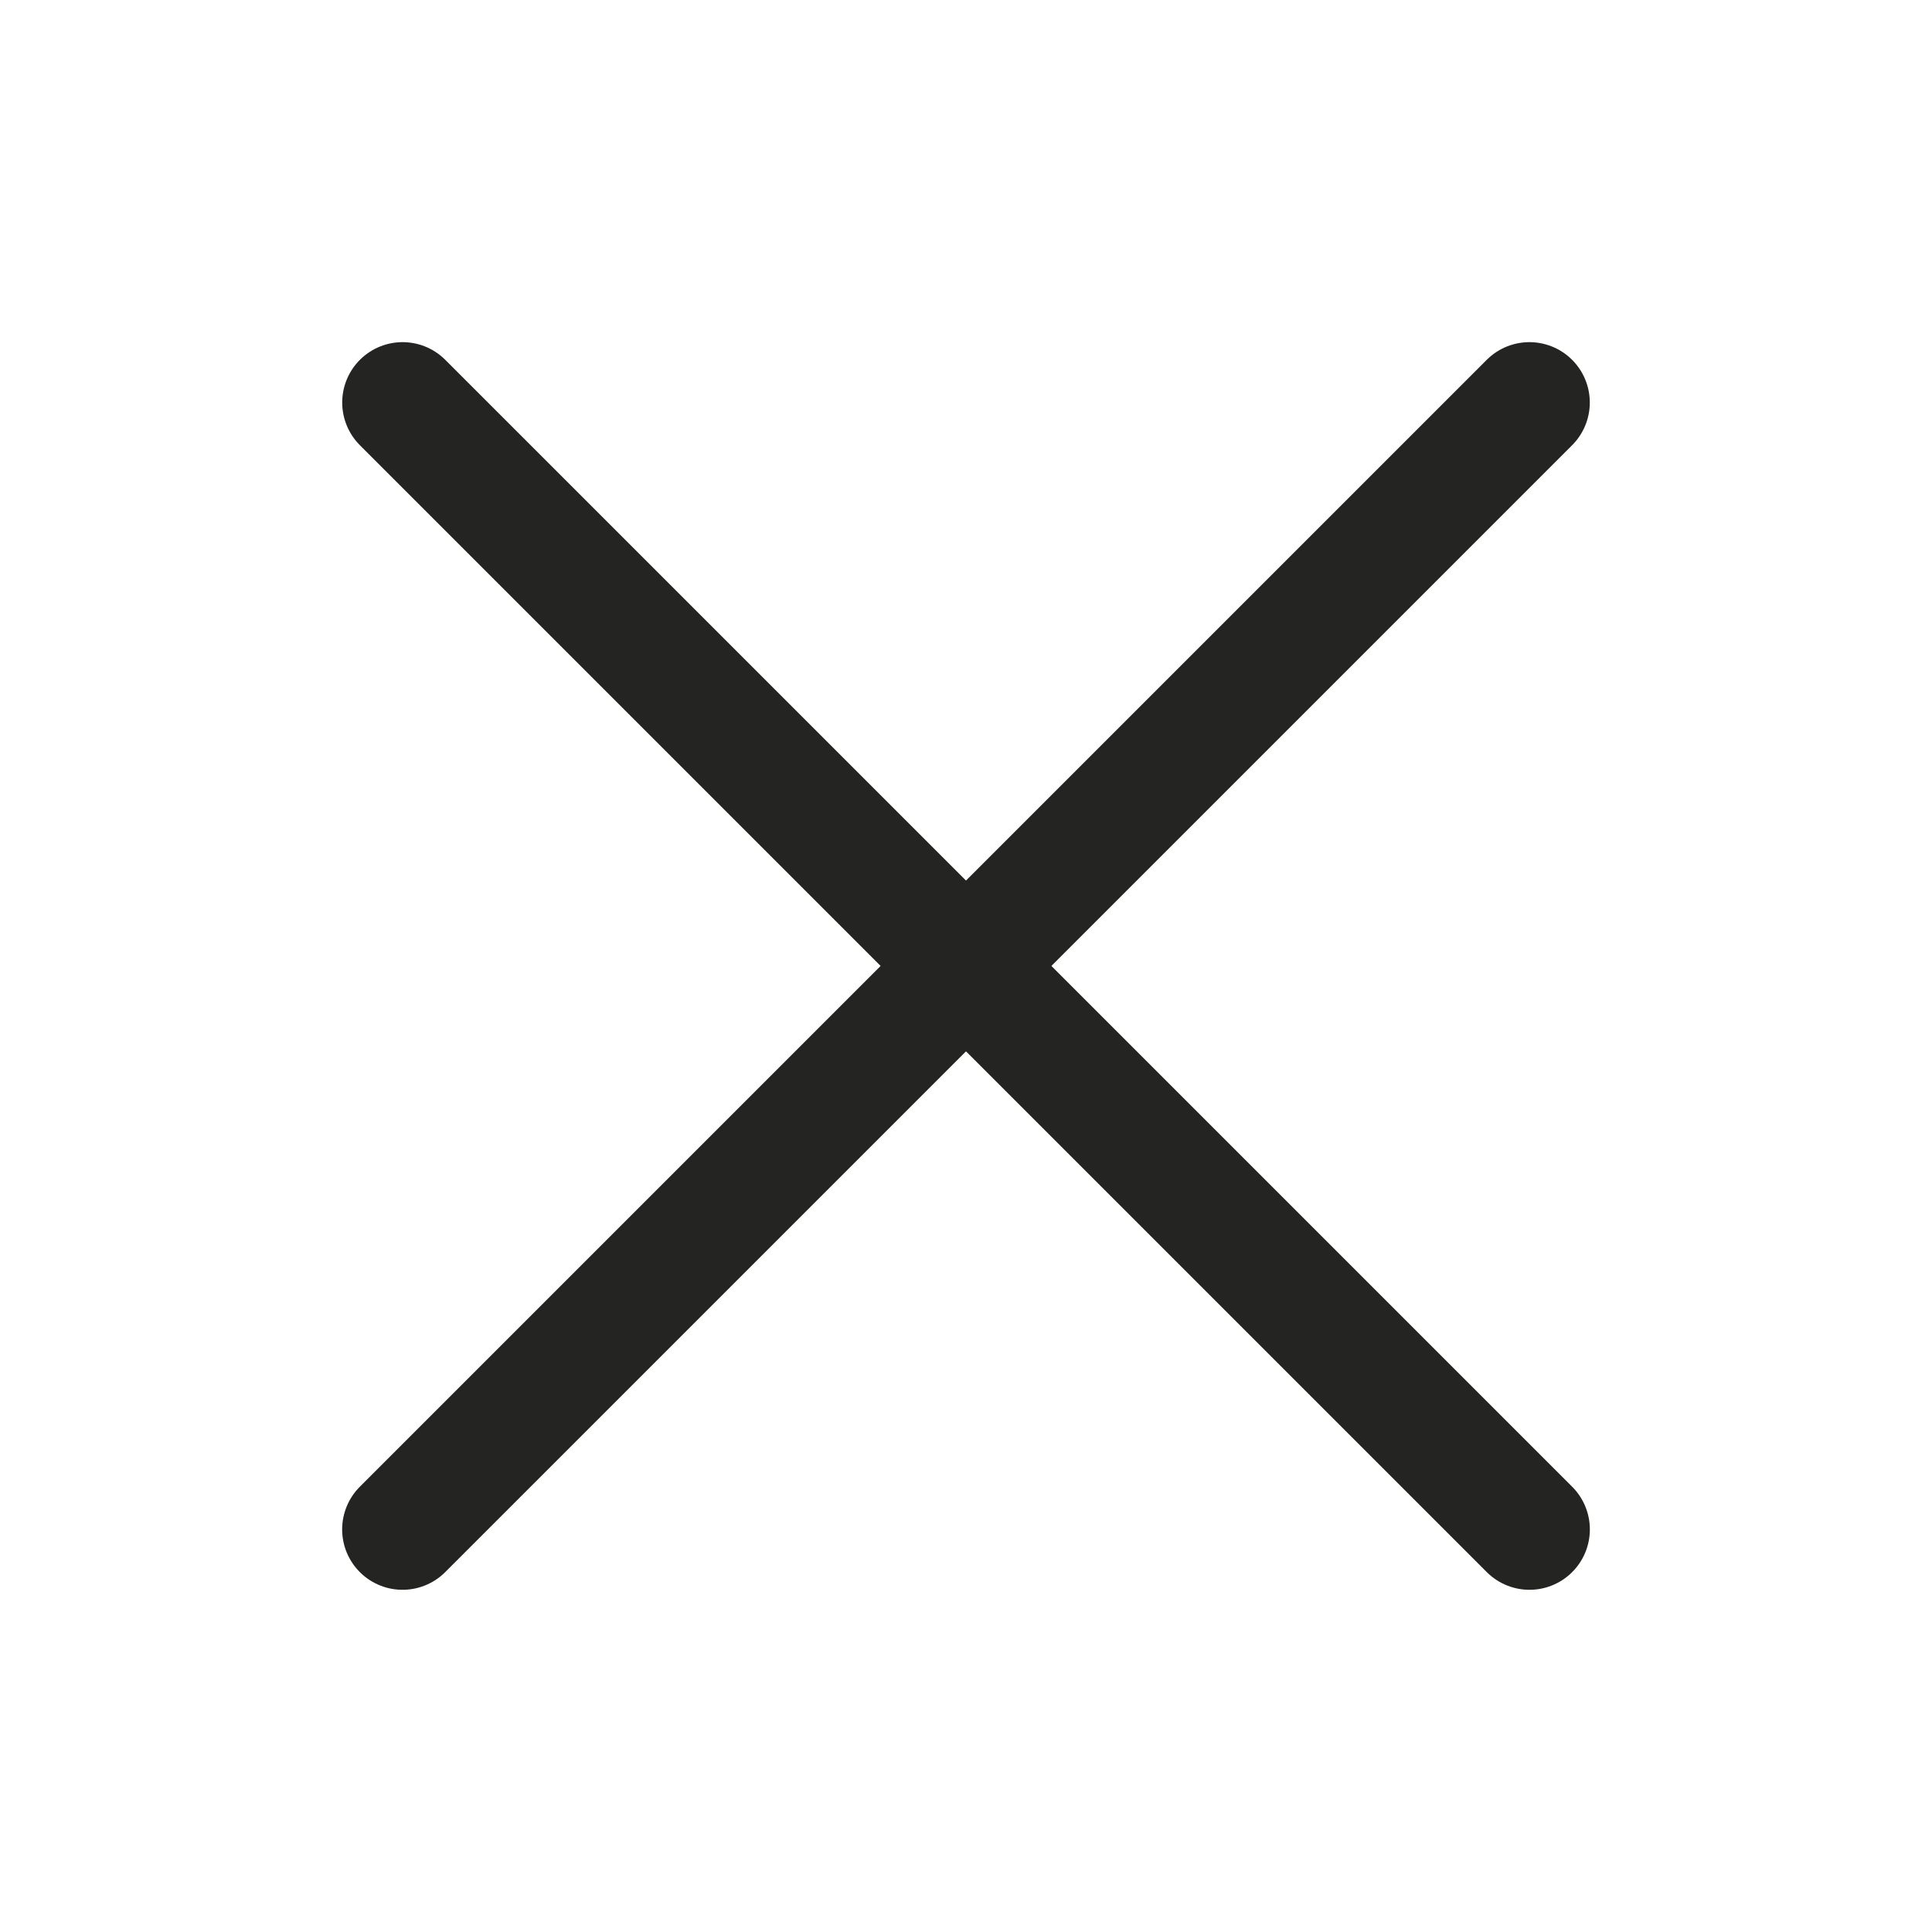
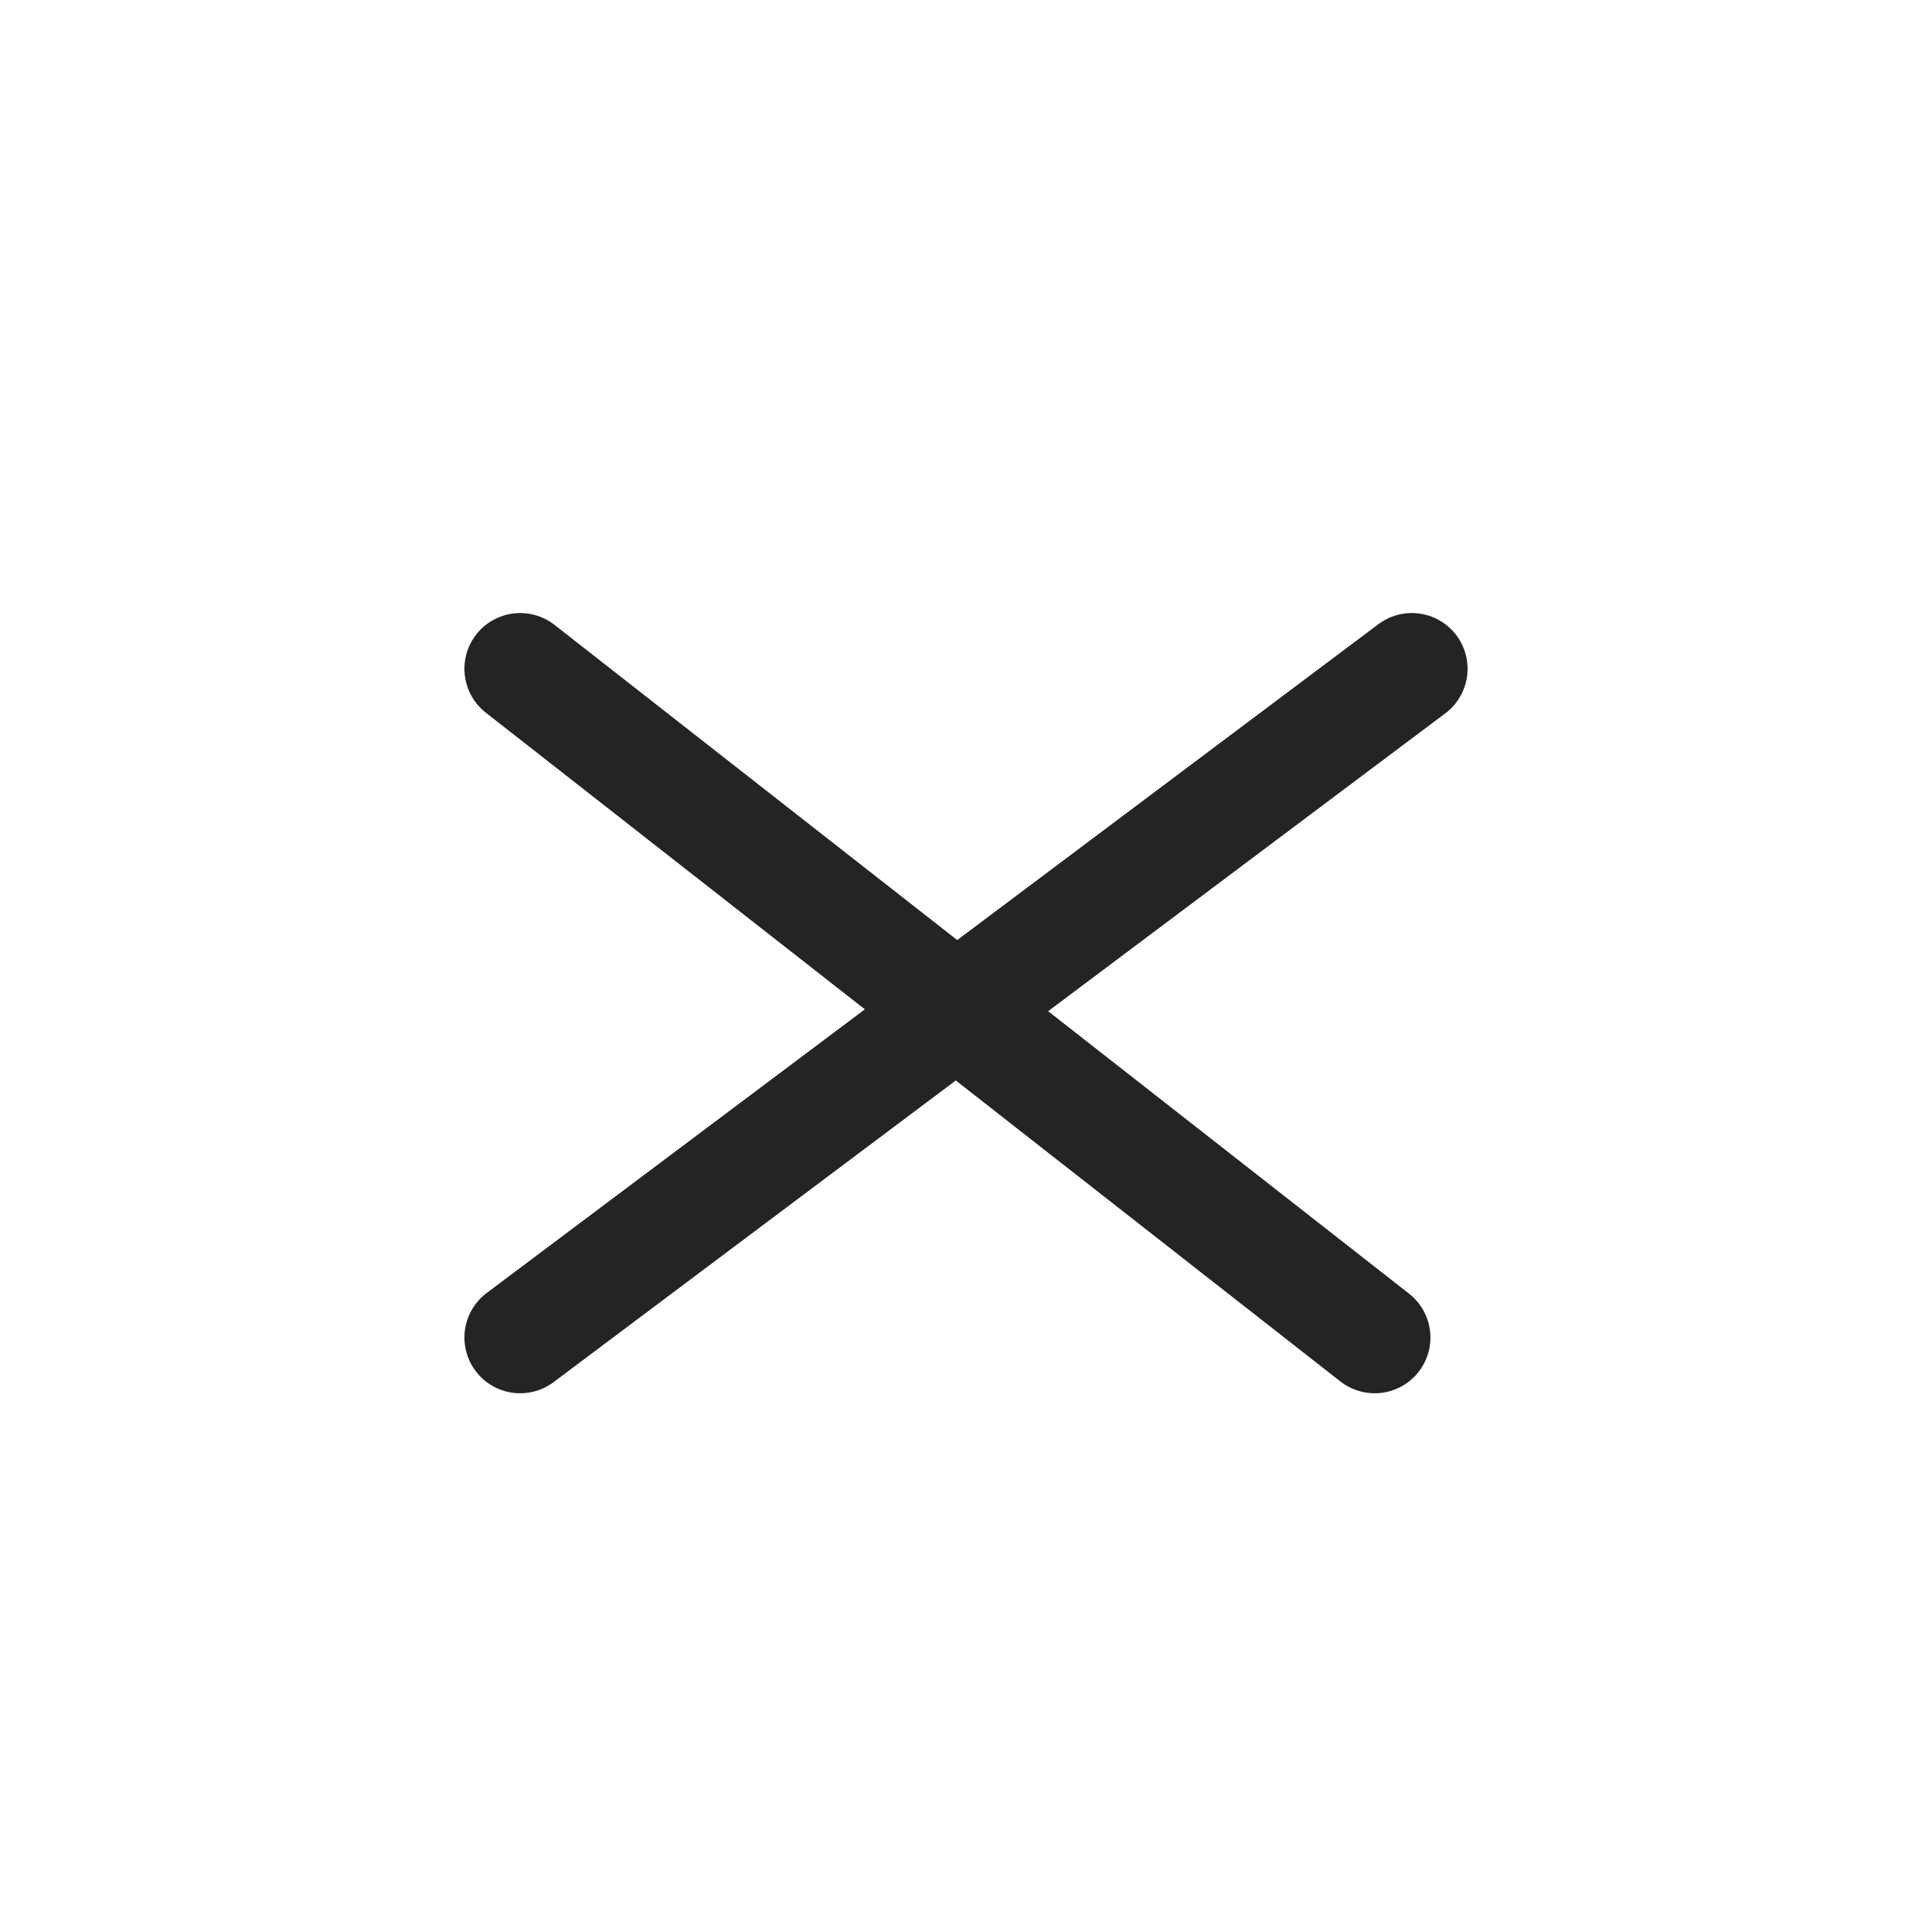
- <svg xmlns="http://www.w3.org/2000/svg" width="32" height="32" viewBox="0 0 32 32" fill="none">
-   <path d="M6.668 6.667L25.333 25.332" stroke="#242423" stroke-width="2" stroke-linecap="round" stroke-linejoin="round" />
-   <path d="M6.667 25.332L25.332 6.667" stroke="#242423" stroke-width="2" stroke-linecap="round" stroke-linejoin="round" />
+ <svg xmlns="http://www.w3.org/2000/svg" width="52" height="52" viewBox="0 0 52 52" fill="none">
+   <path d="M14 18L37 36" stroke="#242423" stroke-width="3" stroke-linecap="round" />
+   <path d="M14 36L38 18" stroke="#242423" stroke-width="3" stroke-linecap="round" />
</svg>
